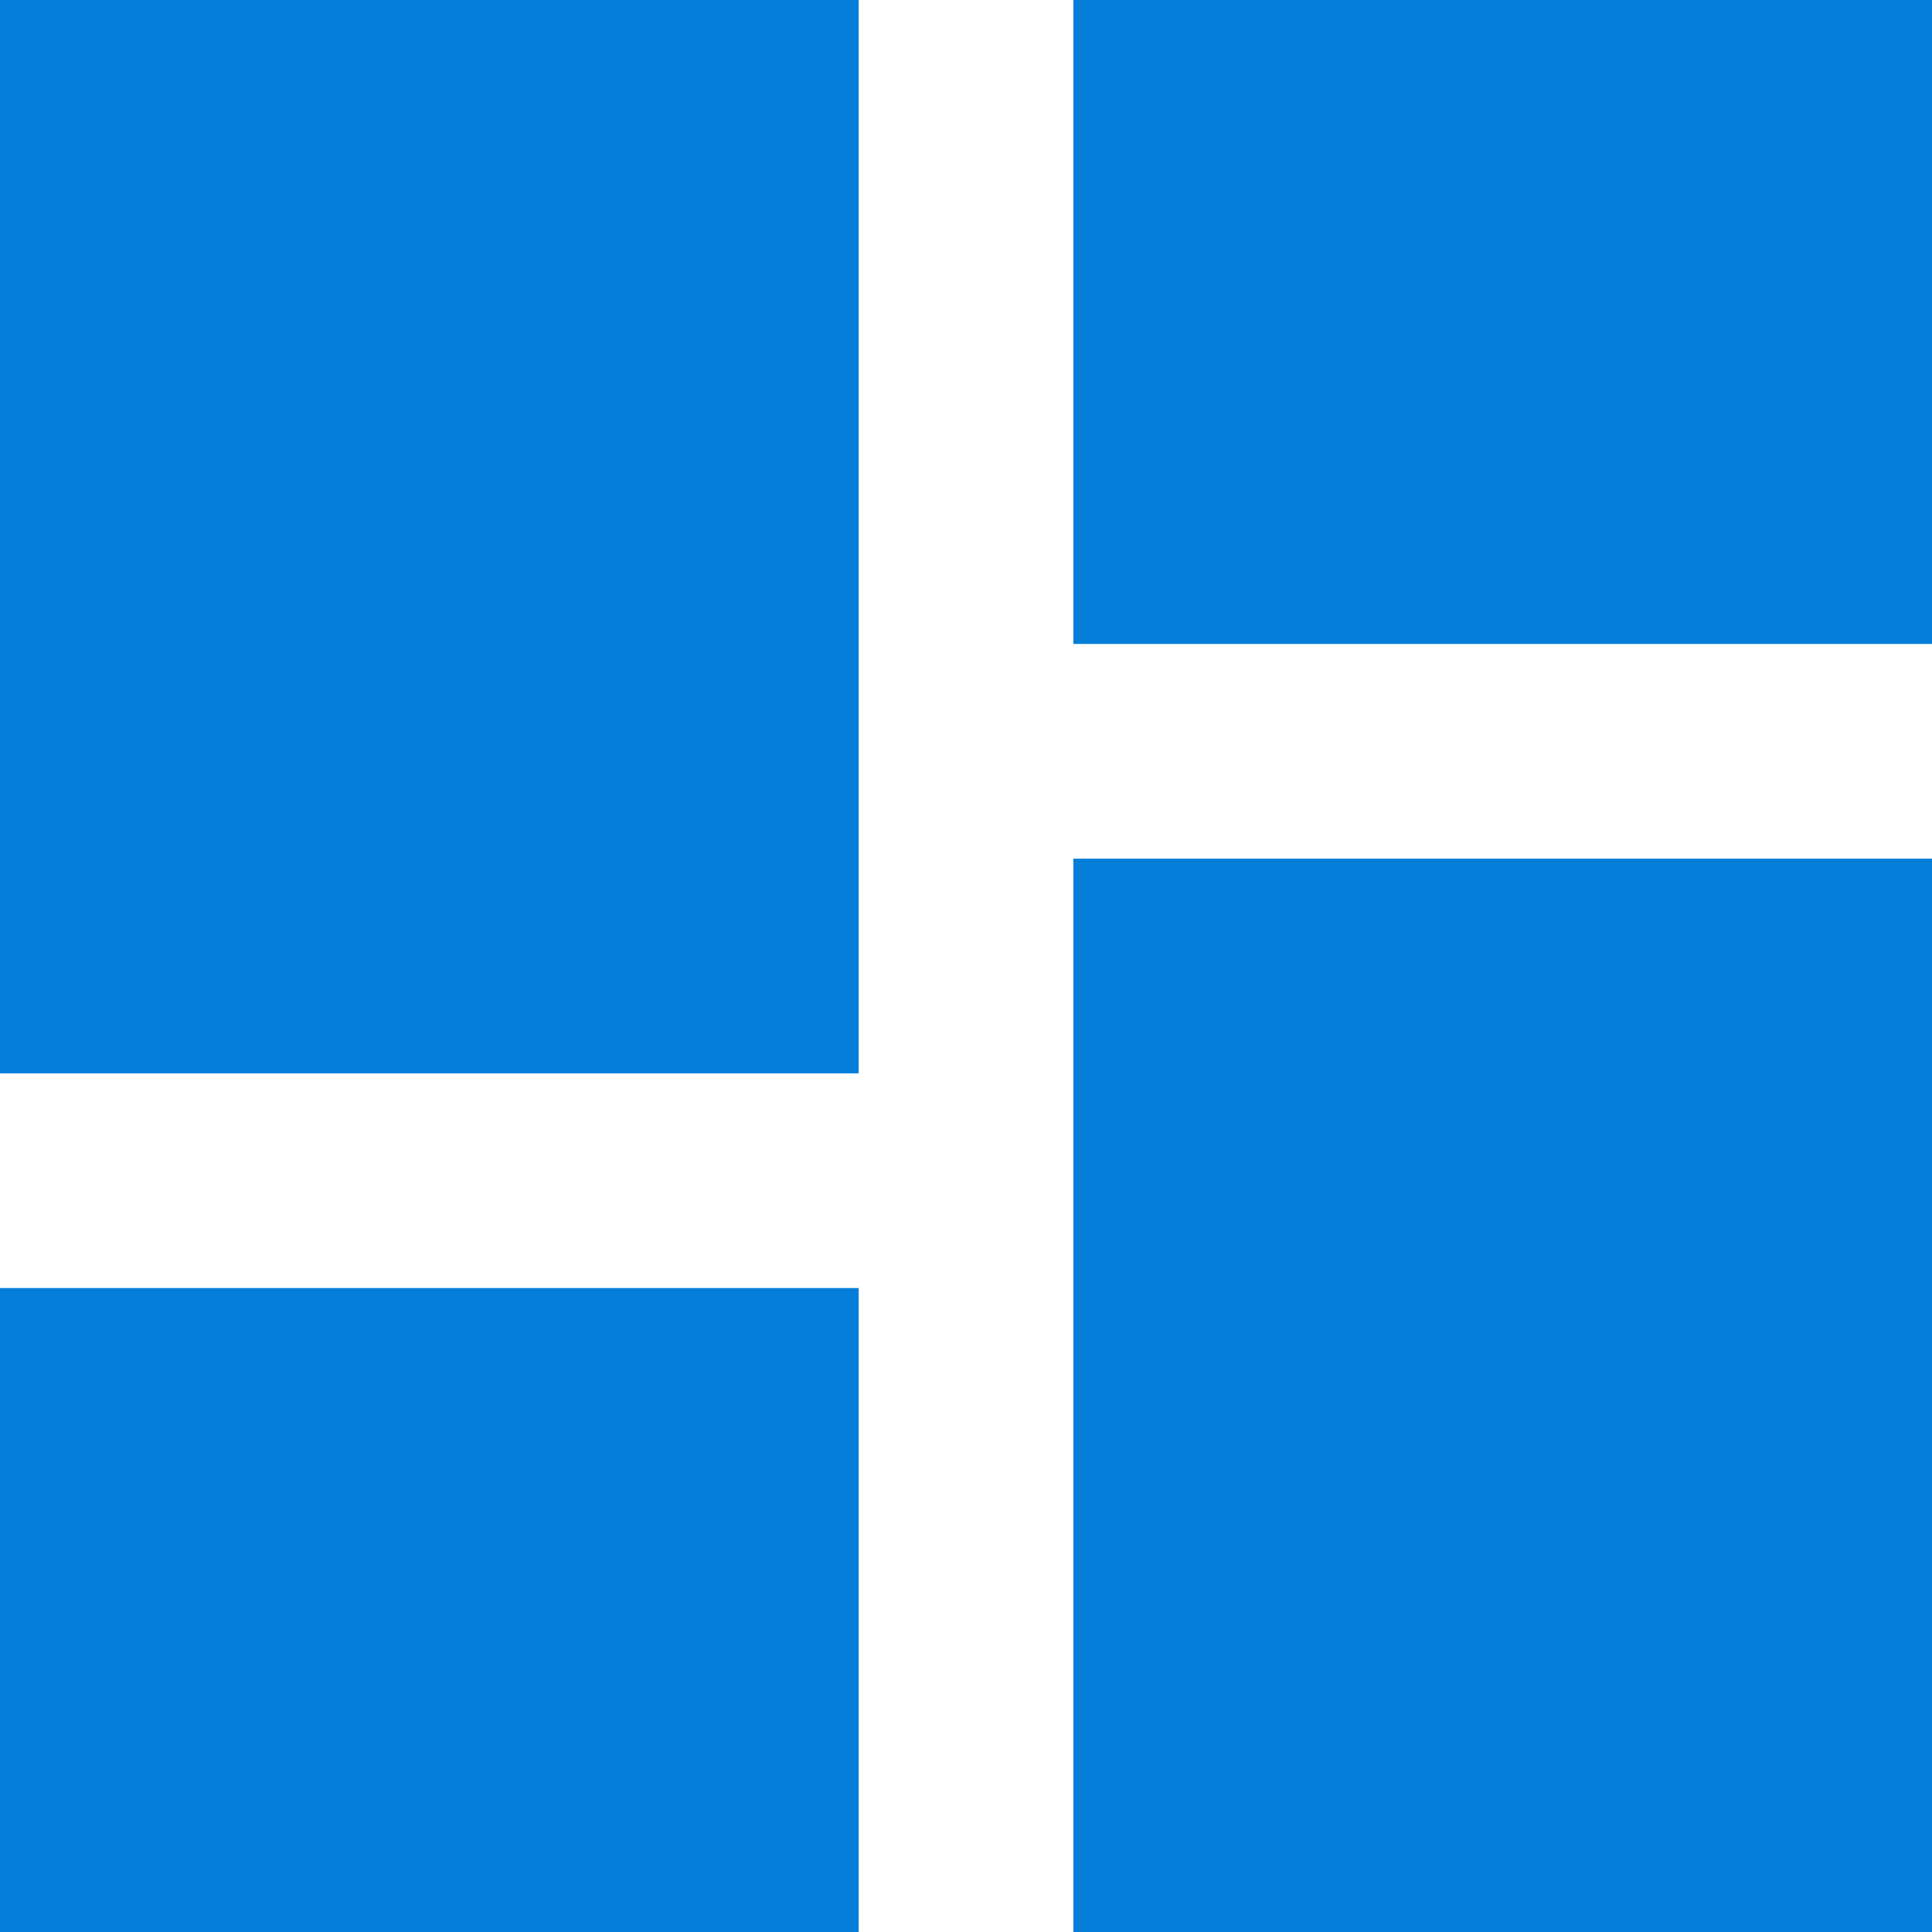
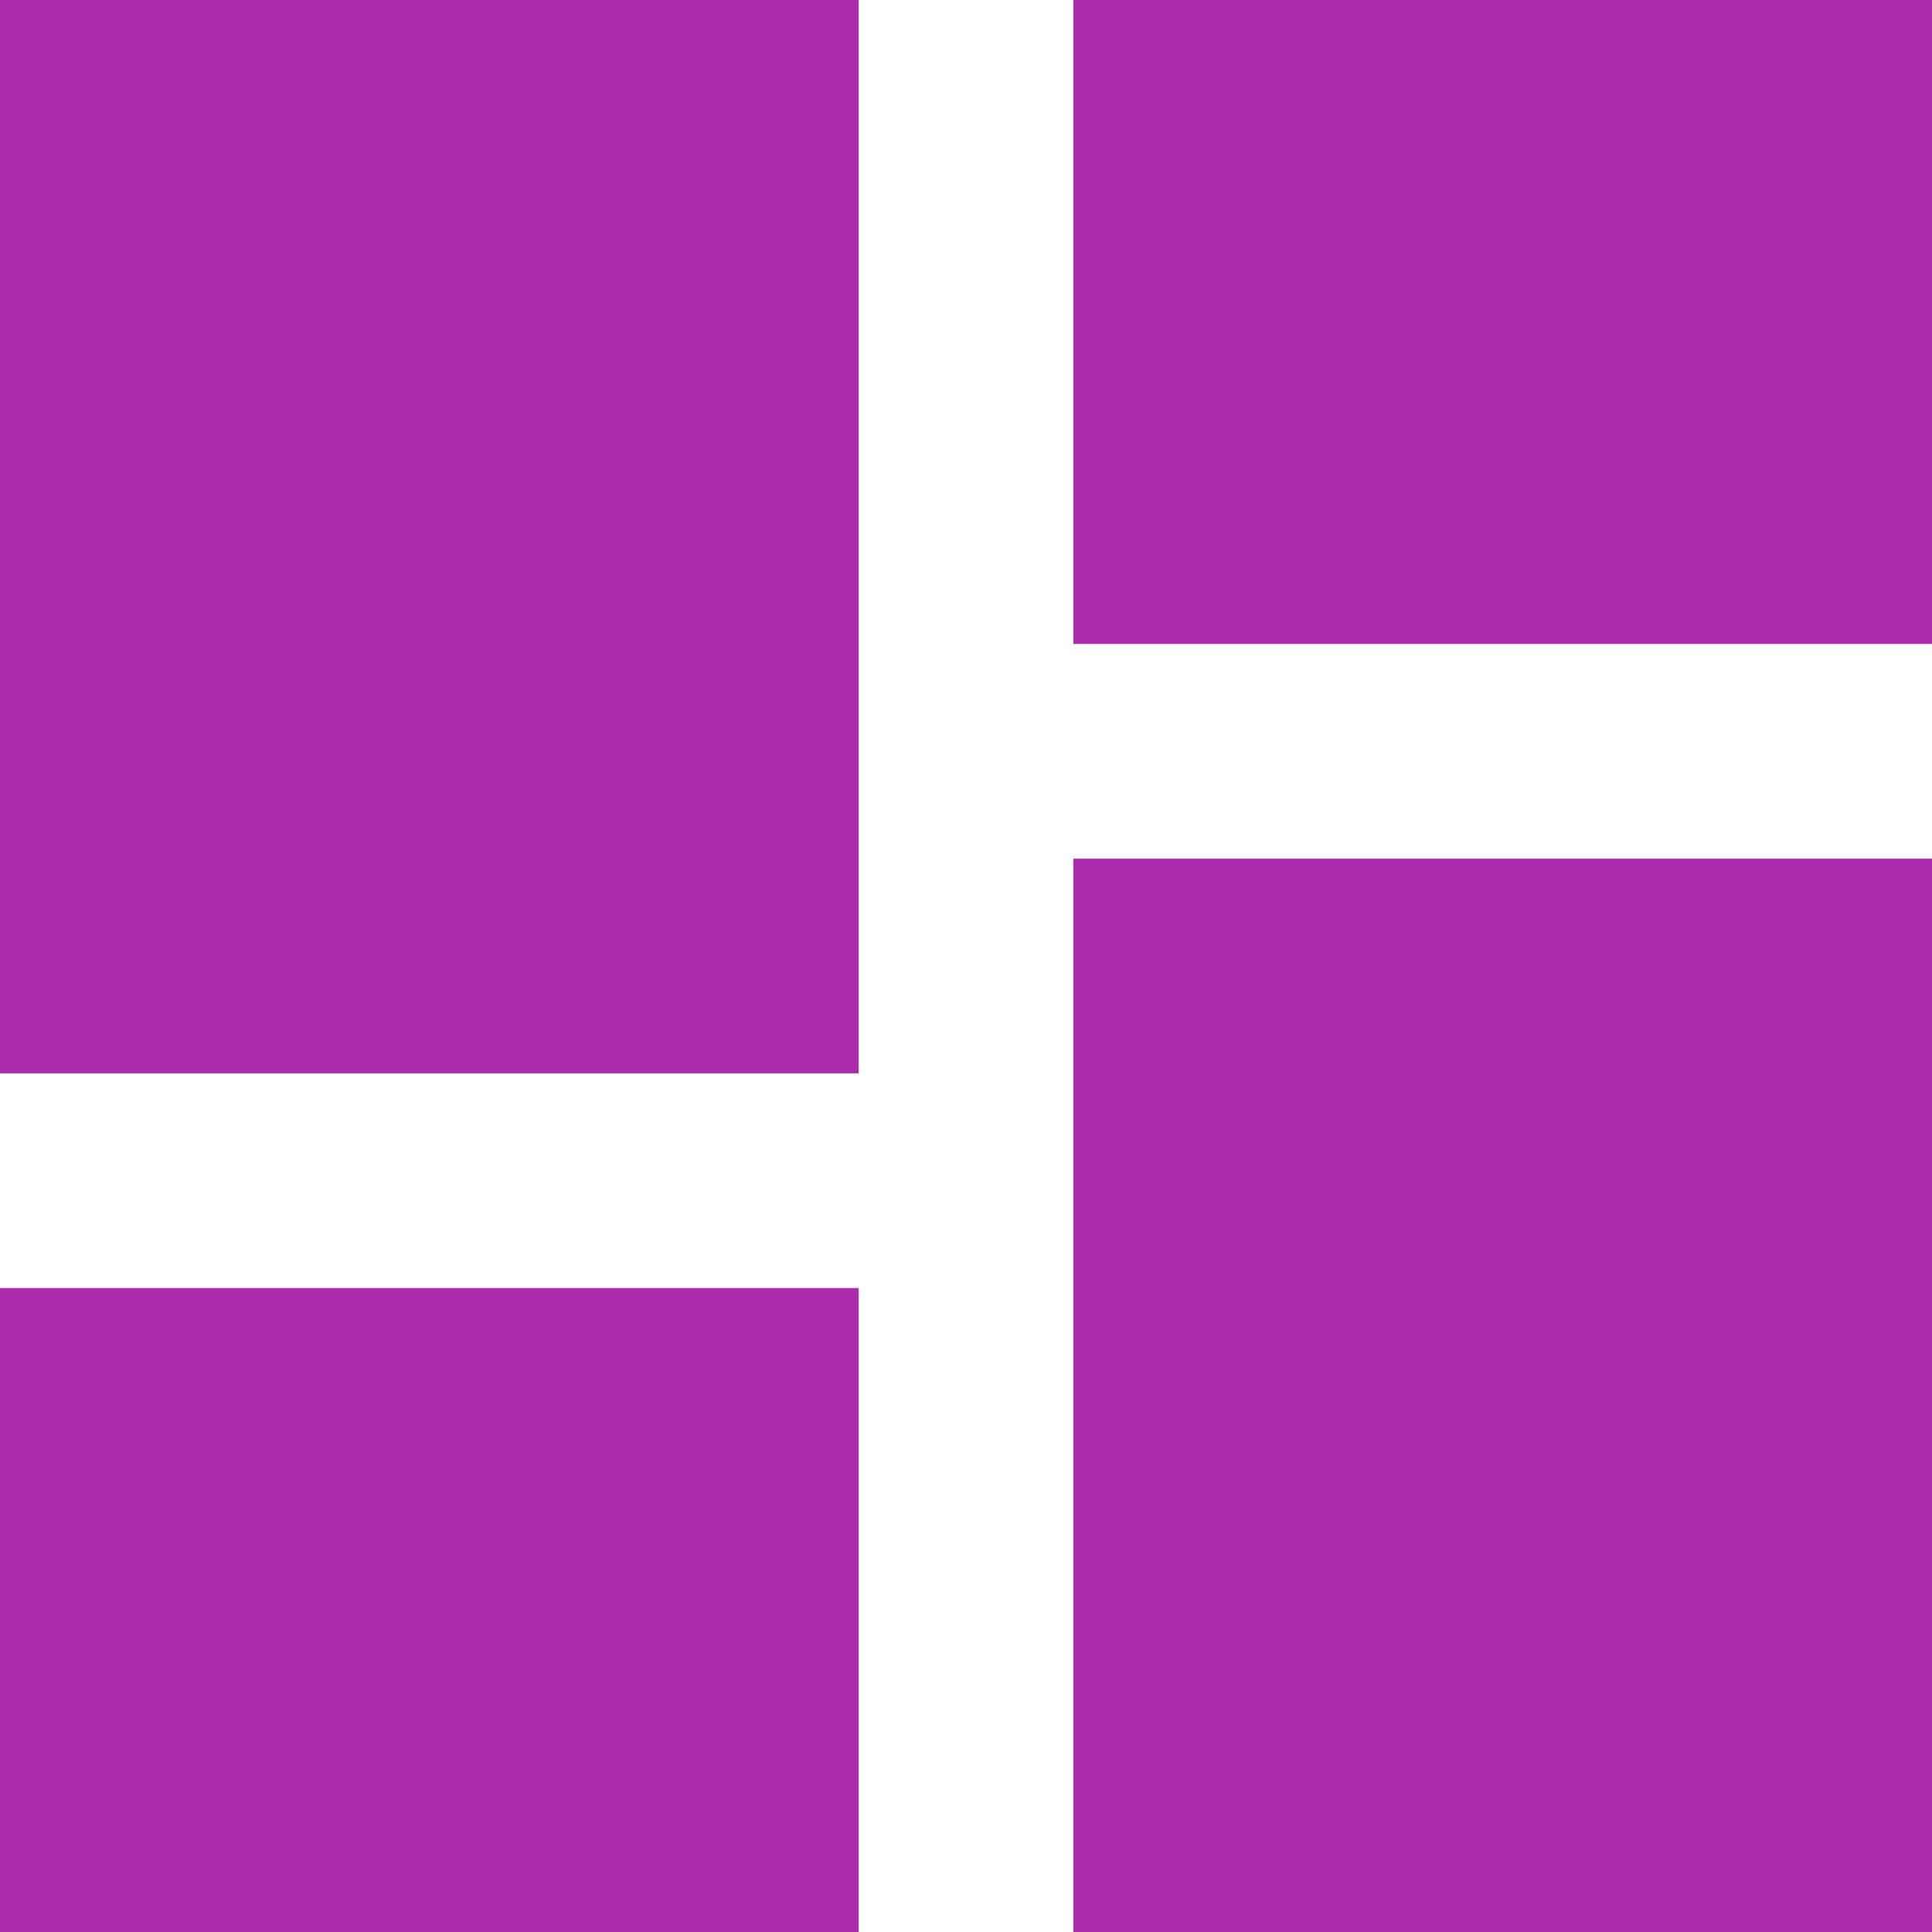
<svg xmlns="http://www.w3.org/2000/svg" width="16" height="16" viewBox="0 0 16 16">
  <defs>
-     <style>.a{fill:#057ed9;}</style>
+     <style>.a{fill:#ad2cad;}</style>
  </defs>
  <path class="a" d="M6,14.889h7.111V6H6ZM6,22h7.111V16.667H6Zm8.889,0H22V13.111H14.889Zm0-16v5.333H22V6Z" transform="translate(-6 -6)" />
</svg>
